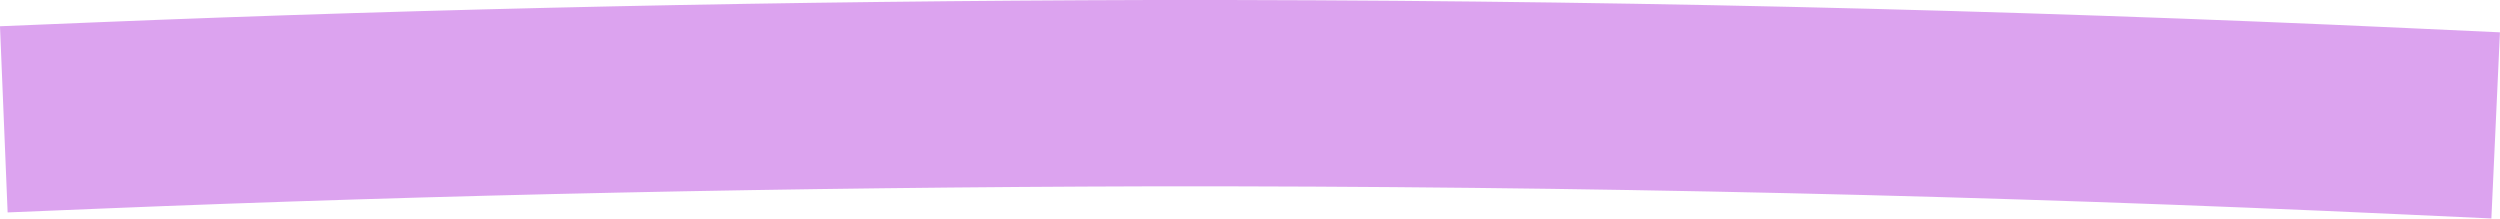
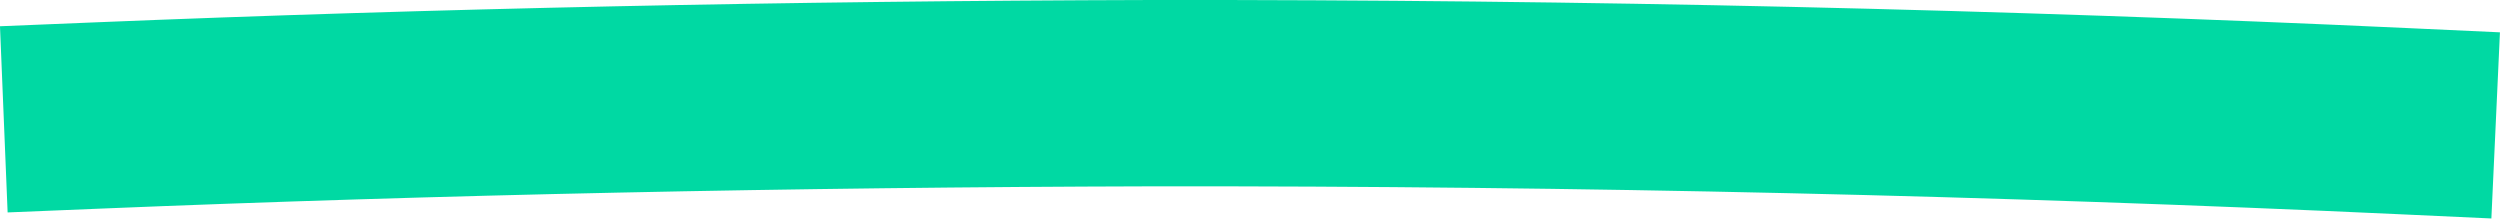
<svg xmlns="http://www.w3.org/2000/svg" viewBox="0 0 241.51 21.1">
  <defs>
-     <style>.cls-1{fill:none;stroke:#dca3ef;stroke-linecap:square;stroke-miterlimit:10;stroke-width:18px;}</style>
+     <style>.cls-1{fill:none;stroke:#00D9A3;stroke-linecap:square;stroke-miterlimit:10;stroke-width:18px;}</style>
  </defs>
  <g id="Calque_2" data-name="Calque 2">
    <g id="Calque_1-2" data-name="Calque 1">
      <path class="cls-1" d="M9.36,11.16Q58.62,9.14,111.29,9c41.85-.05,82.15.92,120.81,2.7" />
    </g>
  </g>
</svg>
